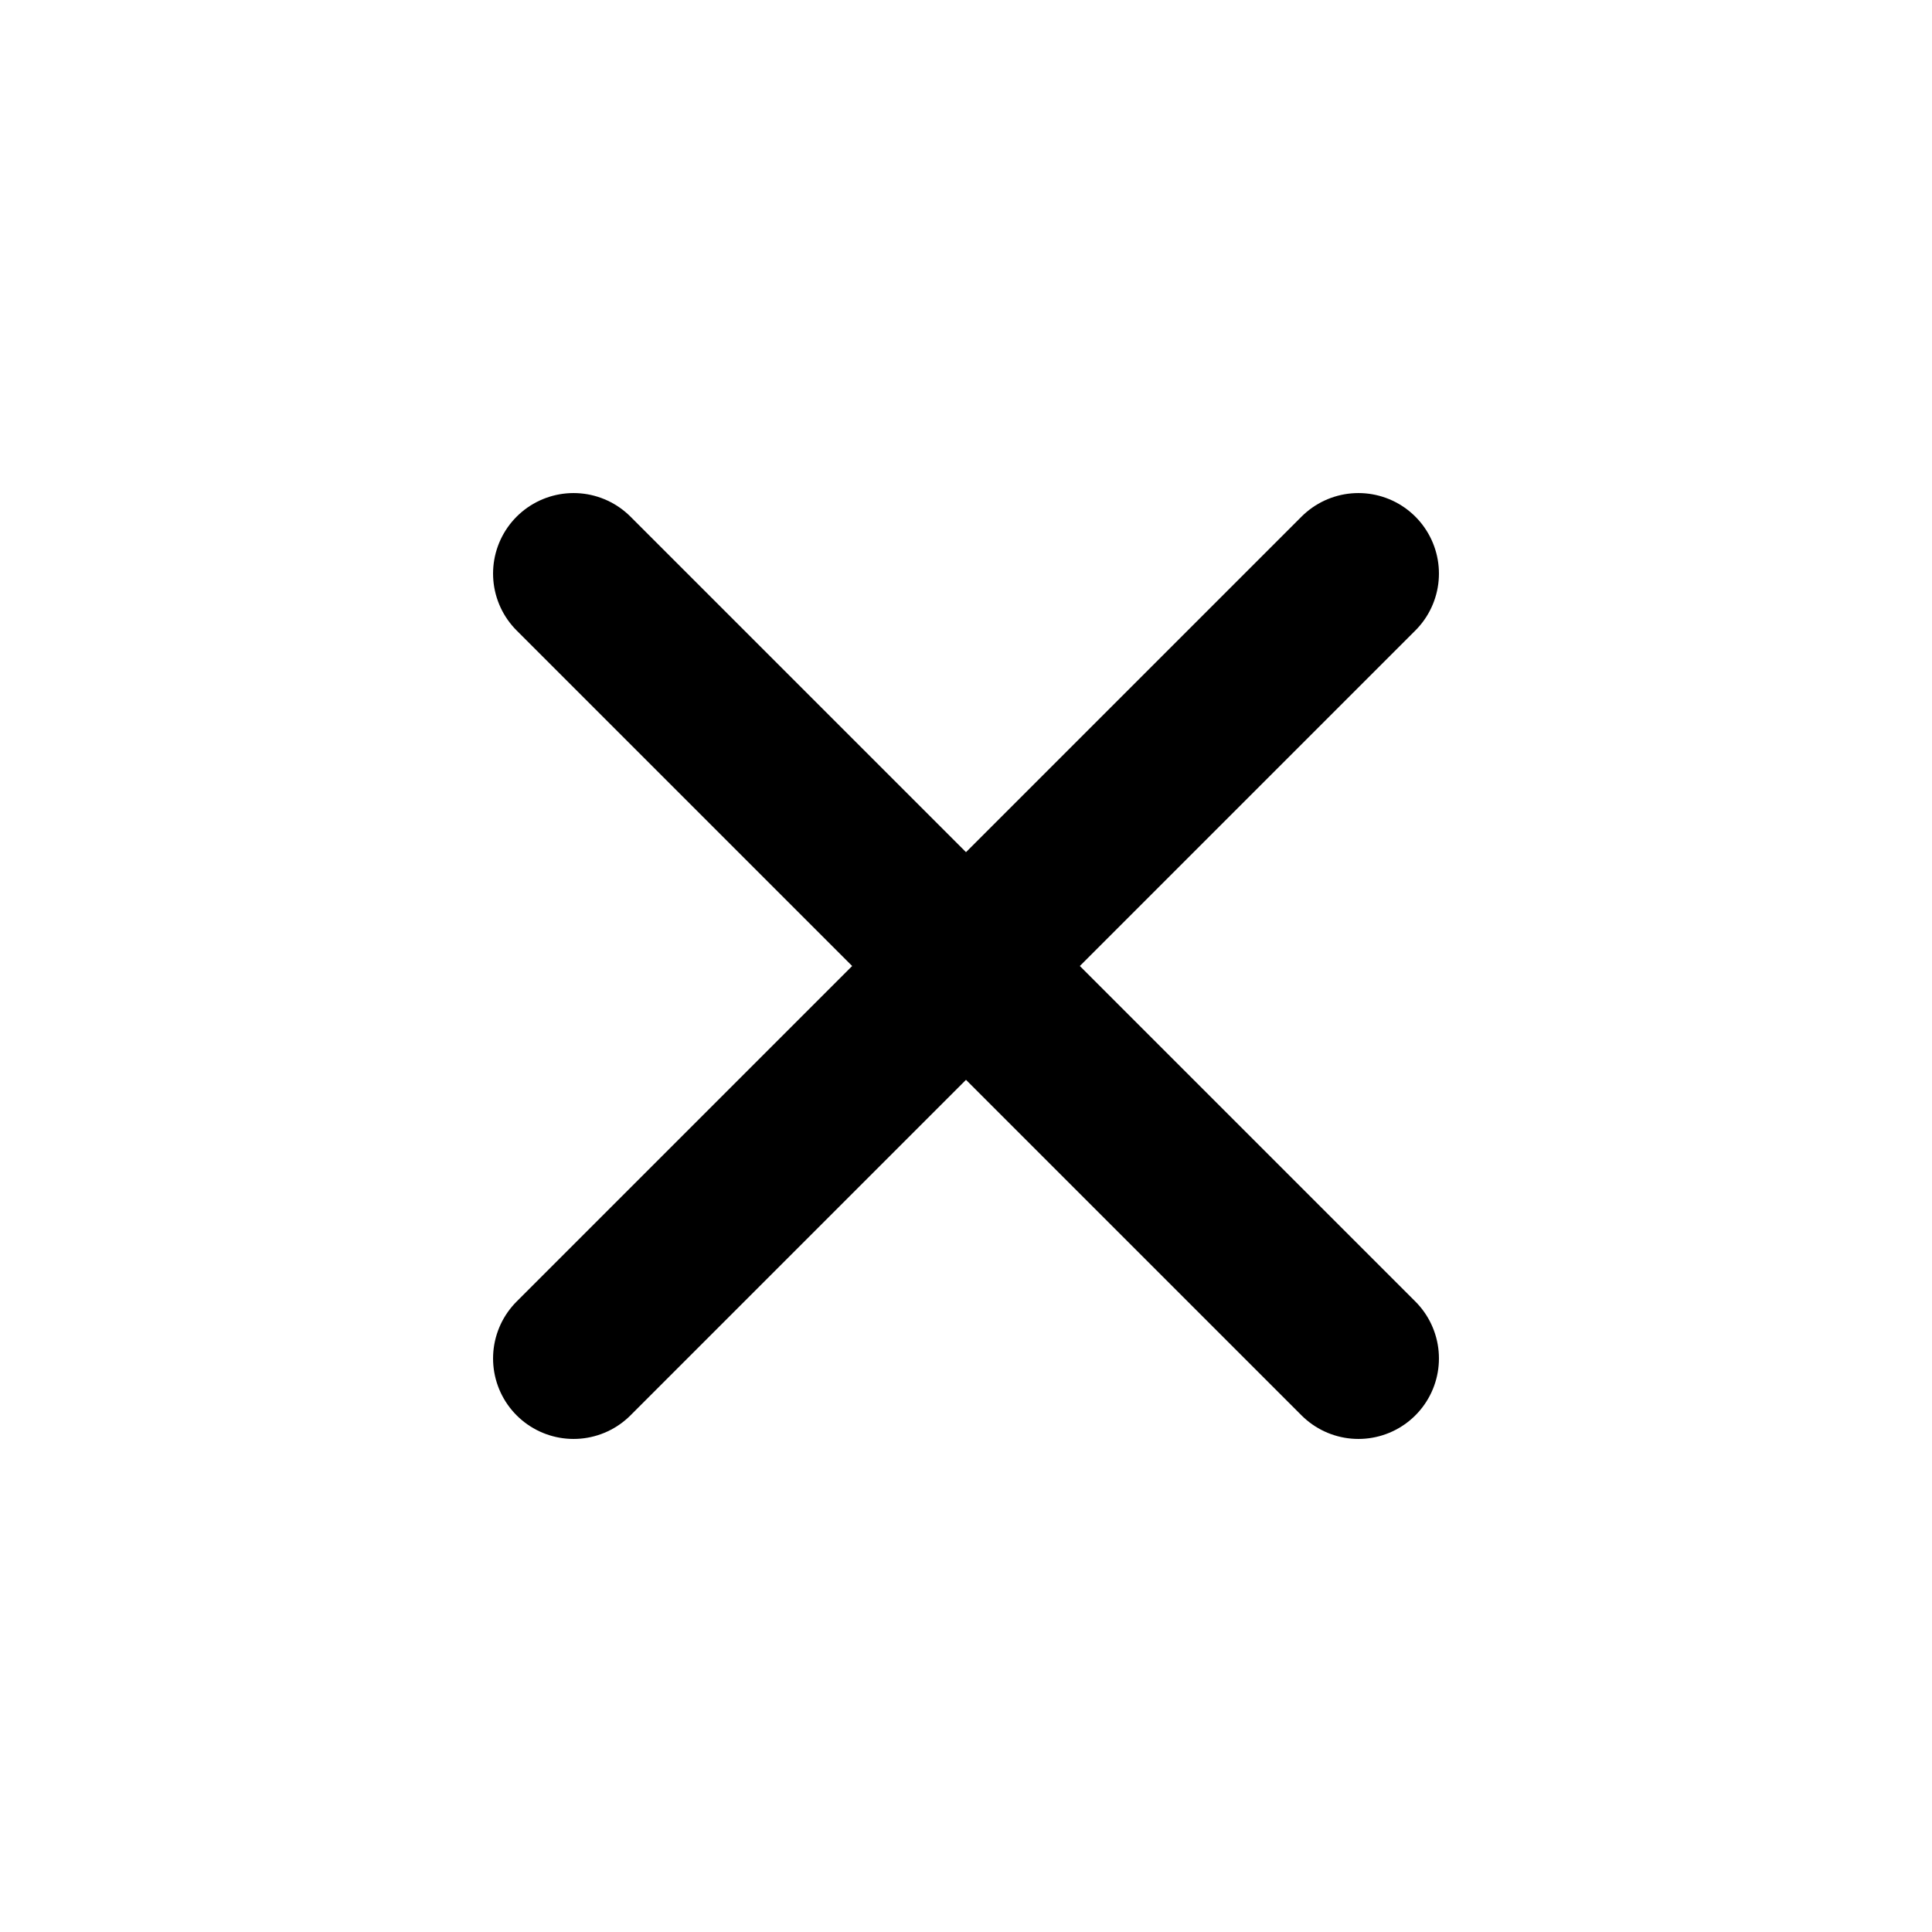
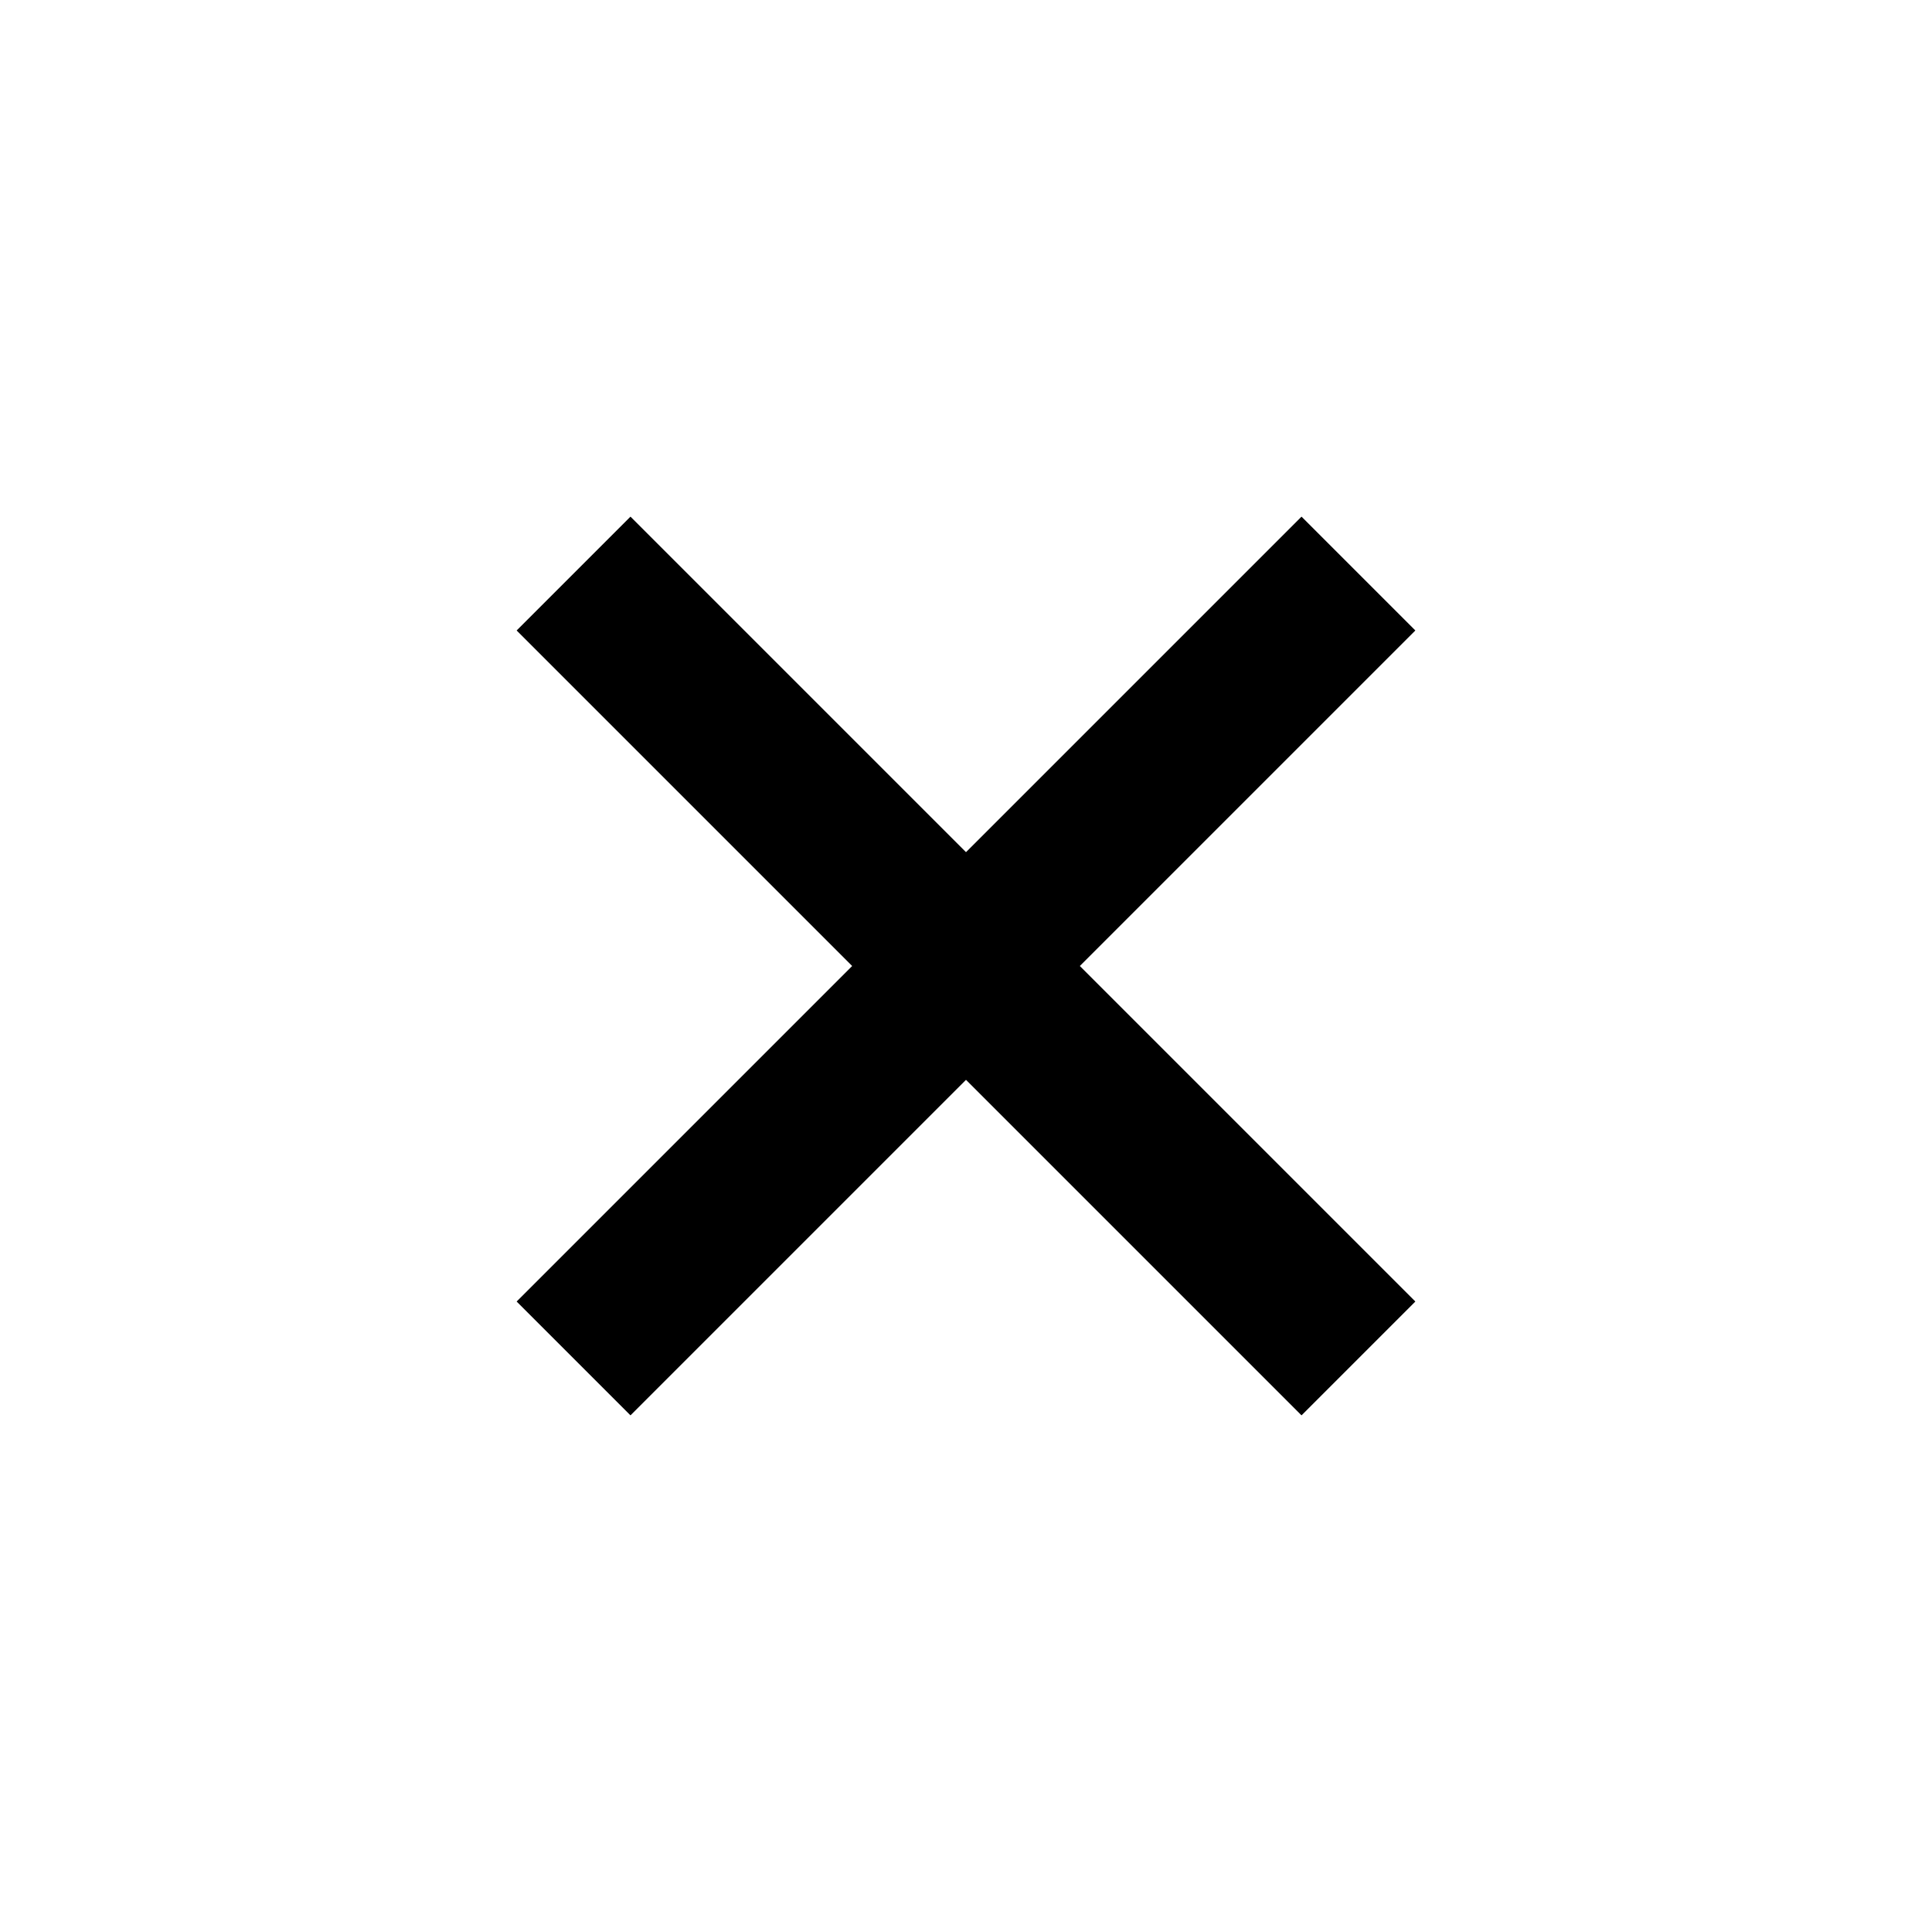
<svg xmlns="http://www.w3.org/2000/svg" width="24" height="24" viewBox="0 0 24 24" fill="none">
-   <path d="M16.875 7.125L7.125 16.875M7.125 7.125L16.875 16.875" stroke="black" stroke-width="2" stroke-linecap="round" stroke-linejoin="round" />
+   <path d="M16.875 7.125L7.125 16.875M7.125 7.125L16.875 16.875" stroke="black" stroke-width="2" stroke-linecap="currentColor" stroke-linejoin="round" />
</svg>
